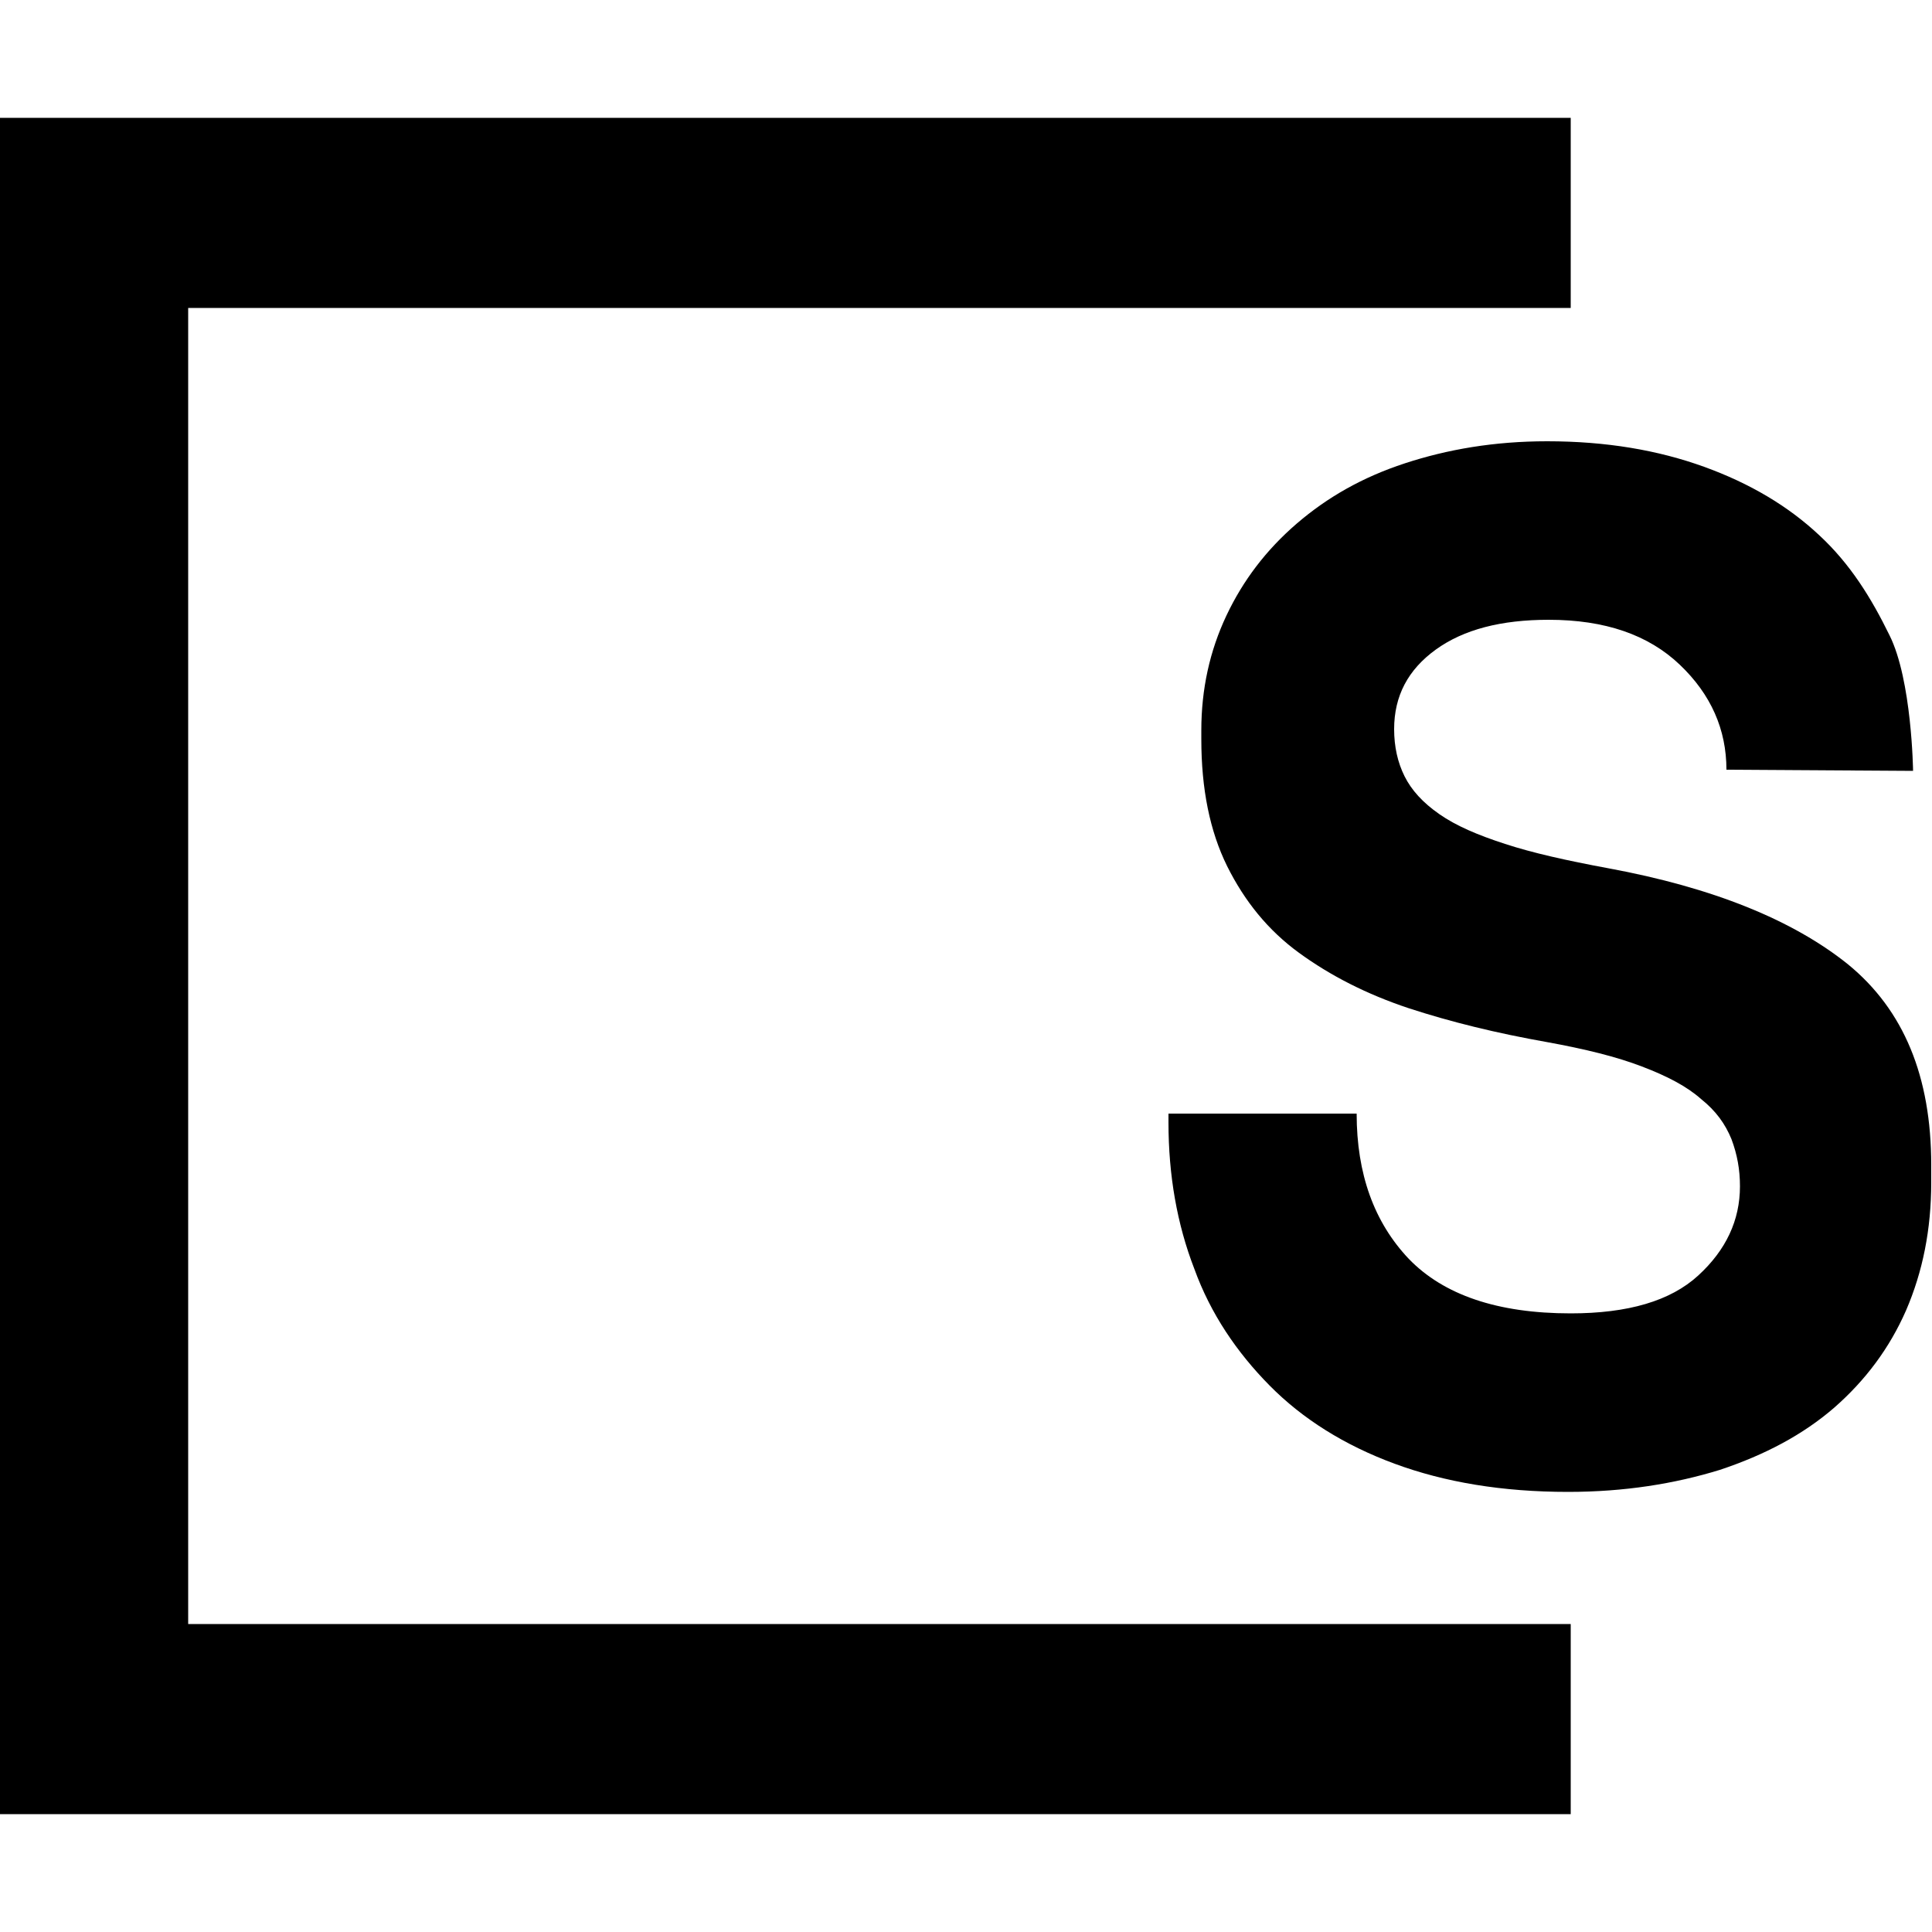
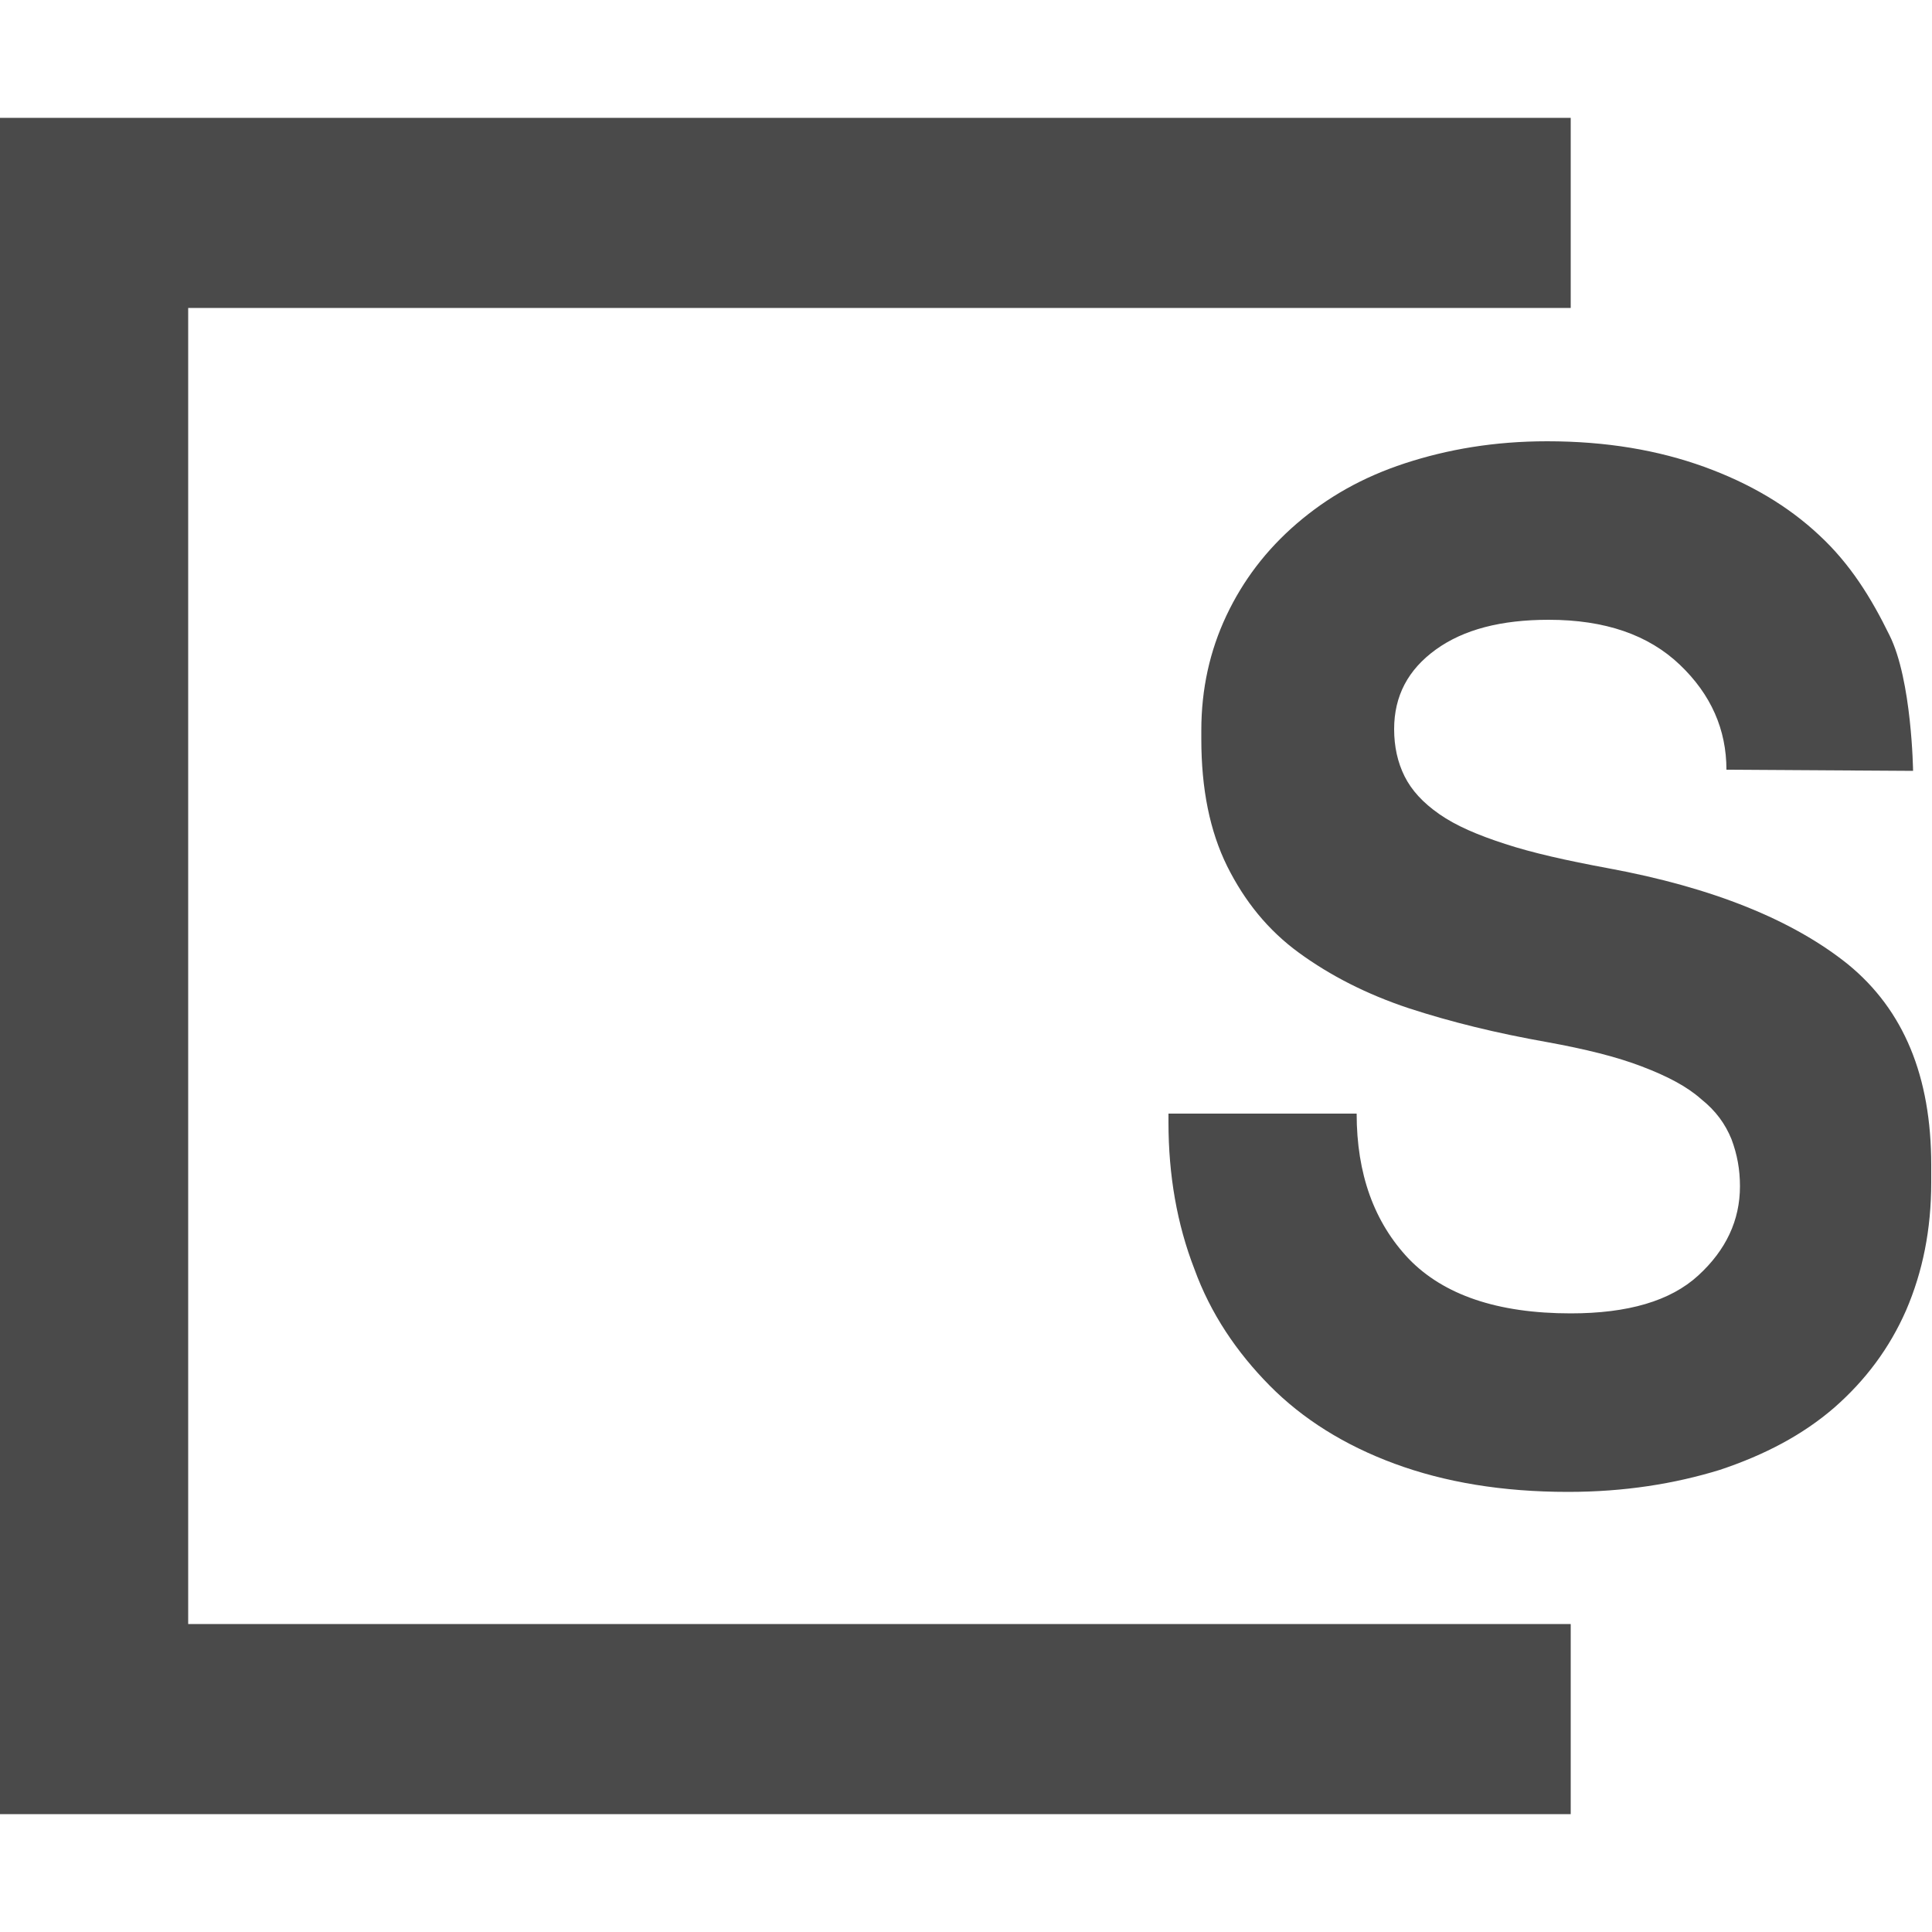
<svg xmlns="http://www.w3.org/2000/svg" version="1.1" id="skl" x="0px" y="0px" viewBox="0 0 500 500" style="enable-background:new 0 0 500 500;" xml:space="preserve">
-   <path d="M0,30.5v439h406.5v-49.2H48.7V79.7h357.8V30.5H0z" />
-   <path d="M446.8,199.2c0-10.4-4-19.5-12.1-27.2c-8.1-7.7-19.3-11.6-33.9-11.6c-12.3,0-22,2.5-29.2,7.7c-7.2,5.2-10.8,12-10.8,20.6  c0,4.5,0.9,8.6,2.7,12.2s4.7,6.8,9,9.8s9.9,5.4,17,7.7c7,2.3,15.9,4.3,26.7,6.3c27.1,5,47.8,13.4,62.1,24.9  c14.4,11.8,21.5,29,21.5,51.9v4.5c0,12.2-2.2,23.1-6.5,33.1c-4.3,9.8-10.5,18.1-18.6,25.2c-8.1,7-17.9,12.2-29.6,16.1  c-11.7,3.6-24.7,5.7-39.3,5.7c-17,0-31.9-2.5-44.9-7.3c-13-4.8-23.8-11.6-32.3-20.2c-8.5-8.6-15.3-18.6-19.5-30.2  c-4.5-11.6-6.7-24.3-6.7-37.9v-2.3h48.7c0,15.6,4.5,28.1,13.5,37.6c9,9.3,22.9,14.1,41.9,14.1c14.8,0,25.8-3.2,33-9.8  c7.2-6.6,10.8-14.3,10.8-23.1c0-4.3-0.7-8.2-2.2-12.2c-1.6-3.9-4-7.3-7.9-10.4c-3.6-3.2-8.7-5.9-15.3-8.4  c-6.5-2.5-14.6-4.5-24.5-6.3c-13-2.3-24.9-5.2-35.9-8.8c-10.8-3.6-20.2-8.4-28.3-14.3c-8.1-5.9-14.1-13.4-18.6-22.4  c-4.5-9.1-6.7-20-6.7-32.9v-2.3c0-10.7,2.2-20.6,6.5-29.7c4.3-9.1,10.3-17,18.2-23.8s17-12,28-15.6c11-3.6,23.1-5.7,36.8-5.7  c15.3,0,28.7,2.3,40.6,6.6c11.9,4.3,21.8,10.2,29.8,17.7c8.1,7.5,13.5,16.3,18.2,25.9c5.8,11.6,6.1,35.1,6.1,35.1L446.8,199.2z" />
+   <path fill="#4A4A4A" d="M0,30.5v439h406.5v-49.2H48.7V79.7h357.8V30.5H0z" />
+   <path fill="#4A4A4A" d="M446.8,199.2c0-10.4-4-19.5-12.1-27.2c-8.1-7.7-19.3-11.6-33.9-11.6c-12.3,0-22,2.5-29.2,7.7c-7.2,5.2-10.8,12-10.8,20.6  c0,4.5,0.9,8.6,2.7,12.2s4.7,6.8,9,9.8s9.9,5.4,17,7.7c7,2.3,15.9,4.3,26.7,6.3c27.1,5,47.8,13.4,62.1,24.9  c14.4,11.8,21.5,29,21.5,51.9v4.5c0,12.2-2.2,23.1-6.5,33.1c-4.3,9.8-10.5,18.1-18.6,25.2c-8.1,7-17.9,12.2-29.6,16.1  c-11.7,3.6-24.7,5.7-39.3,5.7c-17,0-31.9-2.5-44.9-7.3c-13-4.8-23.8-11.6-32.3-20.2c-8.5-8.6-15.3-18.6-19.5-30.2  c-4.5-11.6-6.7-24.3-6.7-37.9v-2.3h48.7c0,15.6,4.5,28.1,13.5,37.6c9,9.3,22.9,14.1,41.9,14.1c14.8,0,25.8-3.2,33-9.8  c7.2-6.6,10.8-14.3,10.8-23.1c0-4.3-0.7-8.2-2.2-12.2c-1.6-3.9-4-7.3-7.9-10.4c-3.6-3.2-8.7-5.9-15.3-8.4  c-6.5-2.5-14.6-4.5-24.5-6.3c-13-2.3-24.9-5.2-35.9-8.8c-10.8-3.6-20.2-8.4-28.3-14.3c-8.1-5.9-14.1-13.4-18.6-22.4  c-4.5-9.1-6.7-20-6.7-32.9v-2.3c0-10.7,2.2-20.6,6.5-29.7c4.3-9.1,10.3-17,18.2-23.8s17-12,28-15.6c11-3.6,23.1-5.7,36.8-5.7  c15.3,0,28.7,2.3,40.6,6.6c11.9,4.3,21.8,10.2,29.8,17.7c8.1,7.5,13.5,16.3,18.2,25.9c5.8,11.6,6.1,35.1,6.1,35.1L446.8,199.2z" />
</svg>
